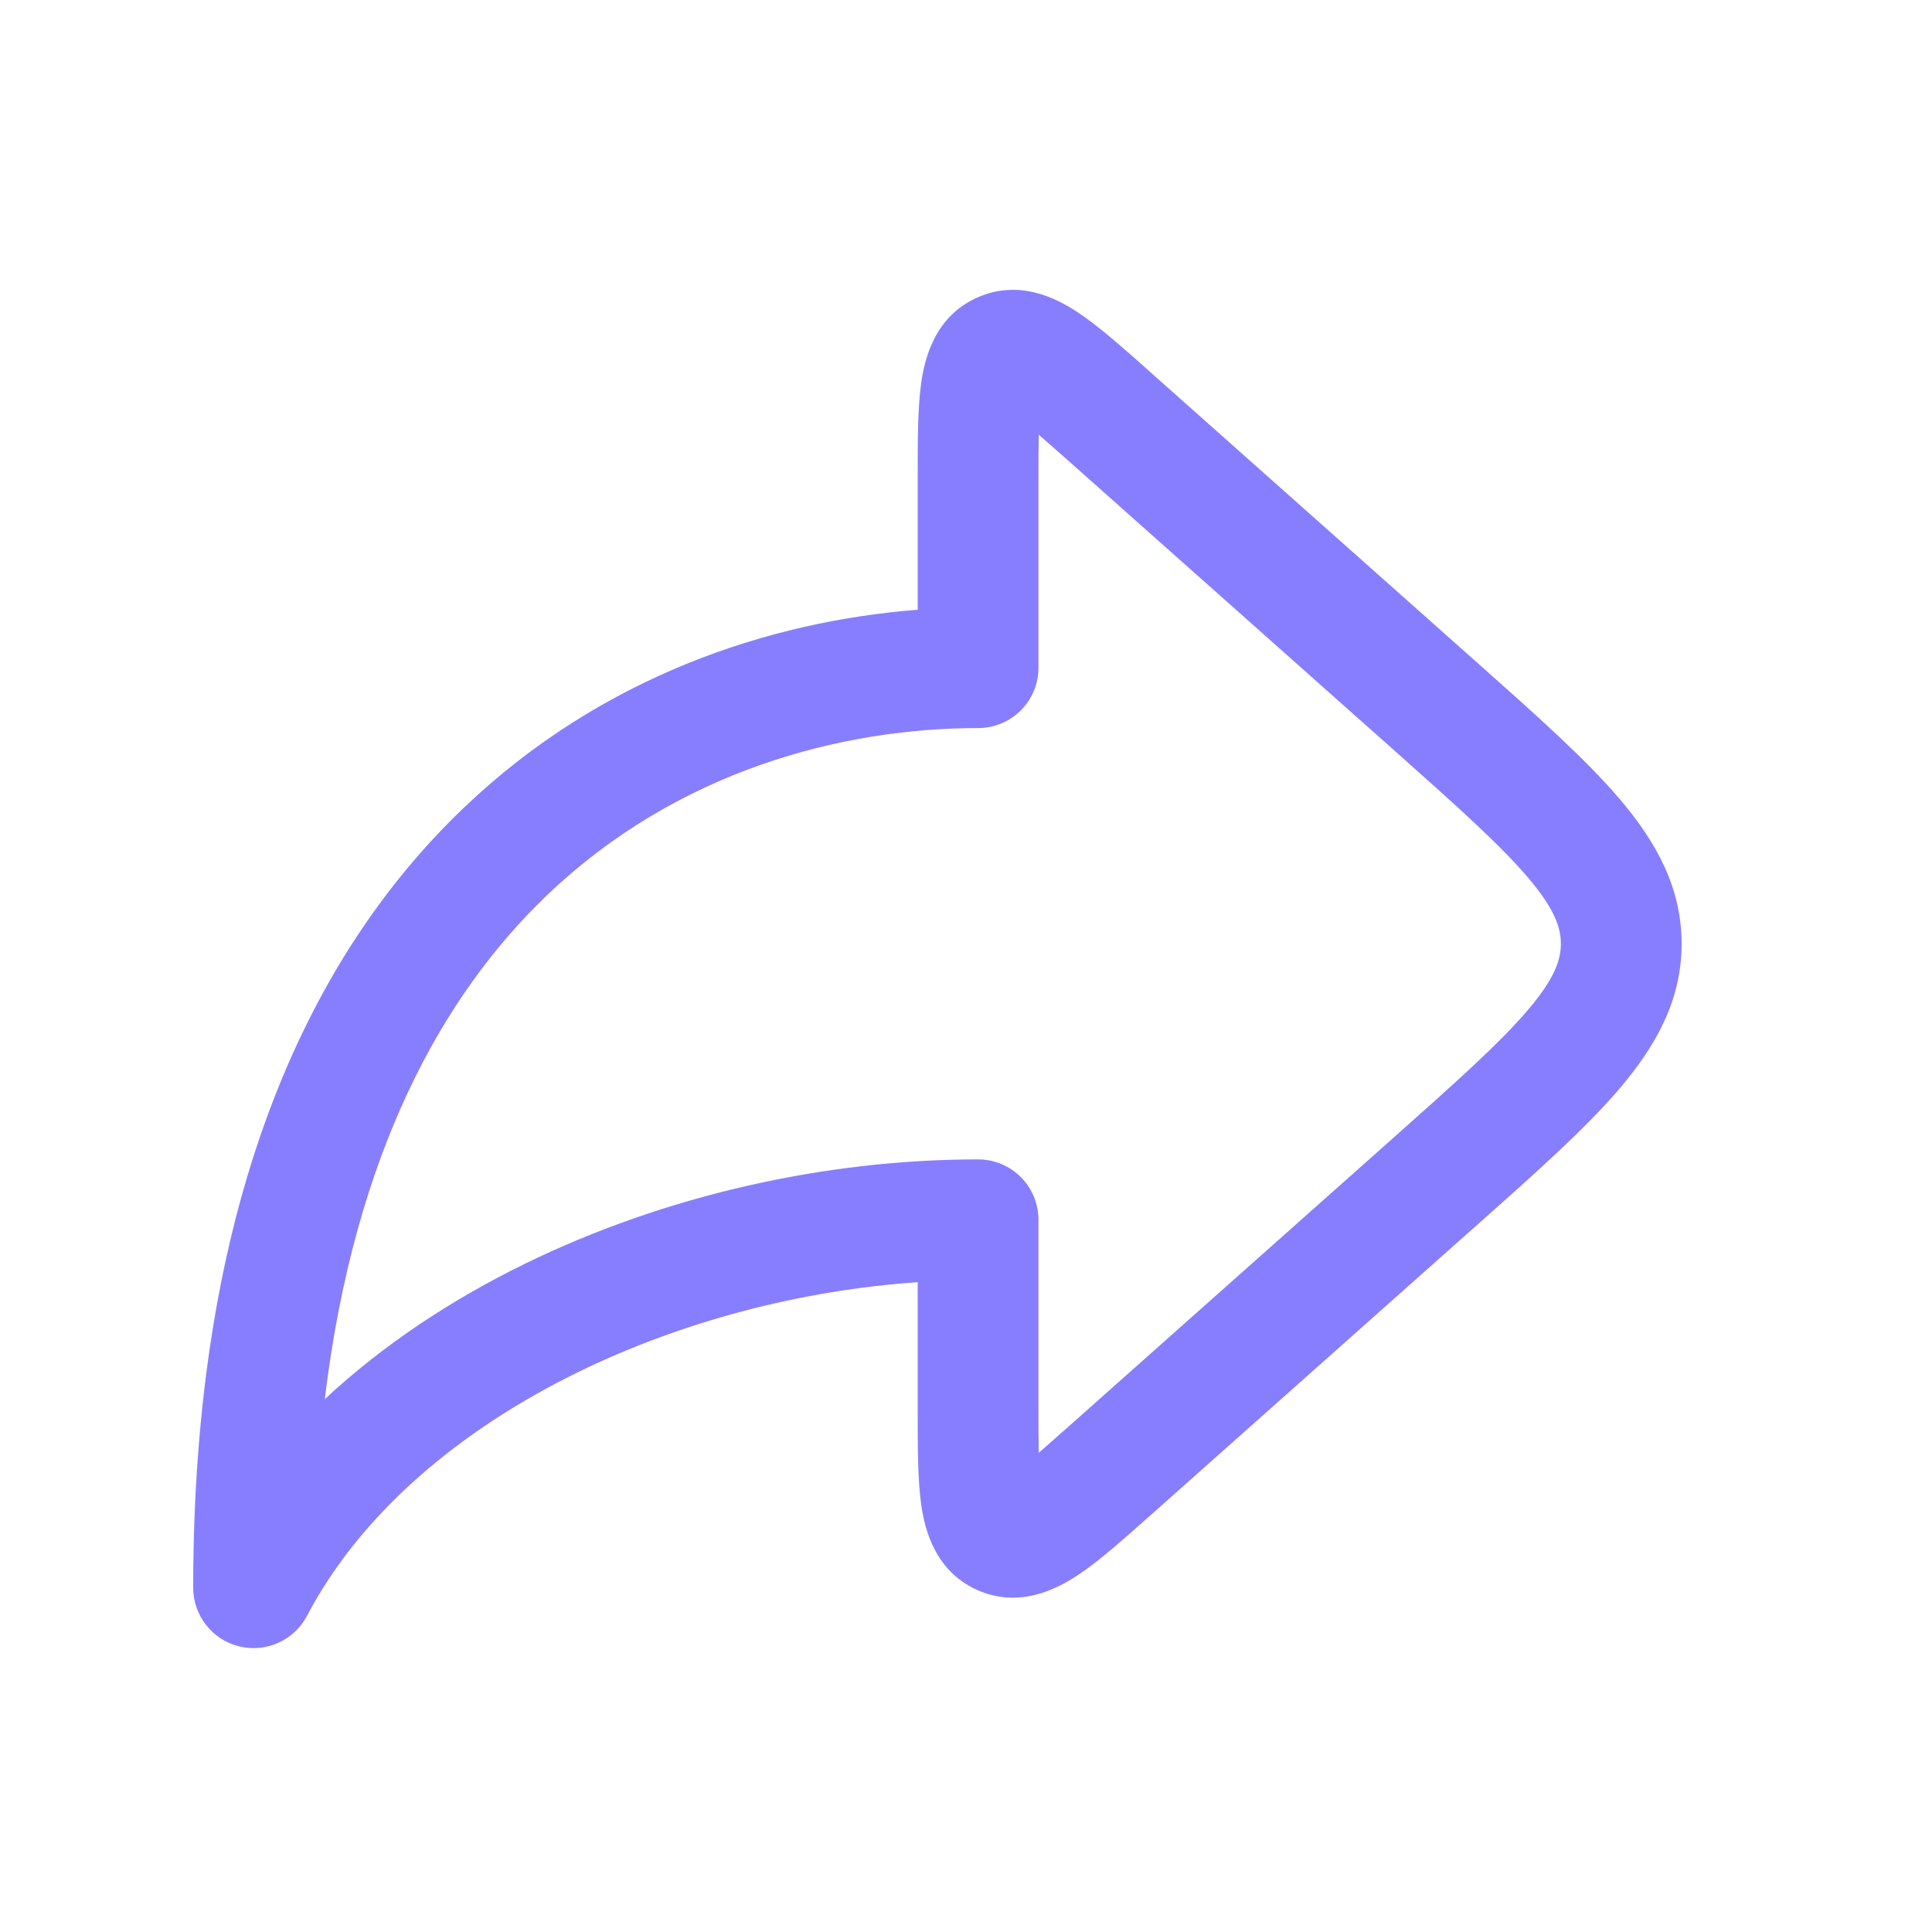
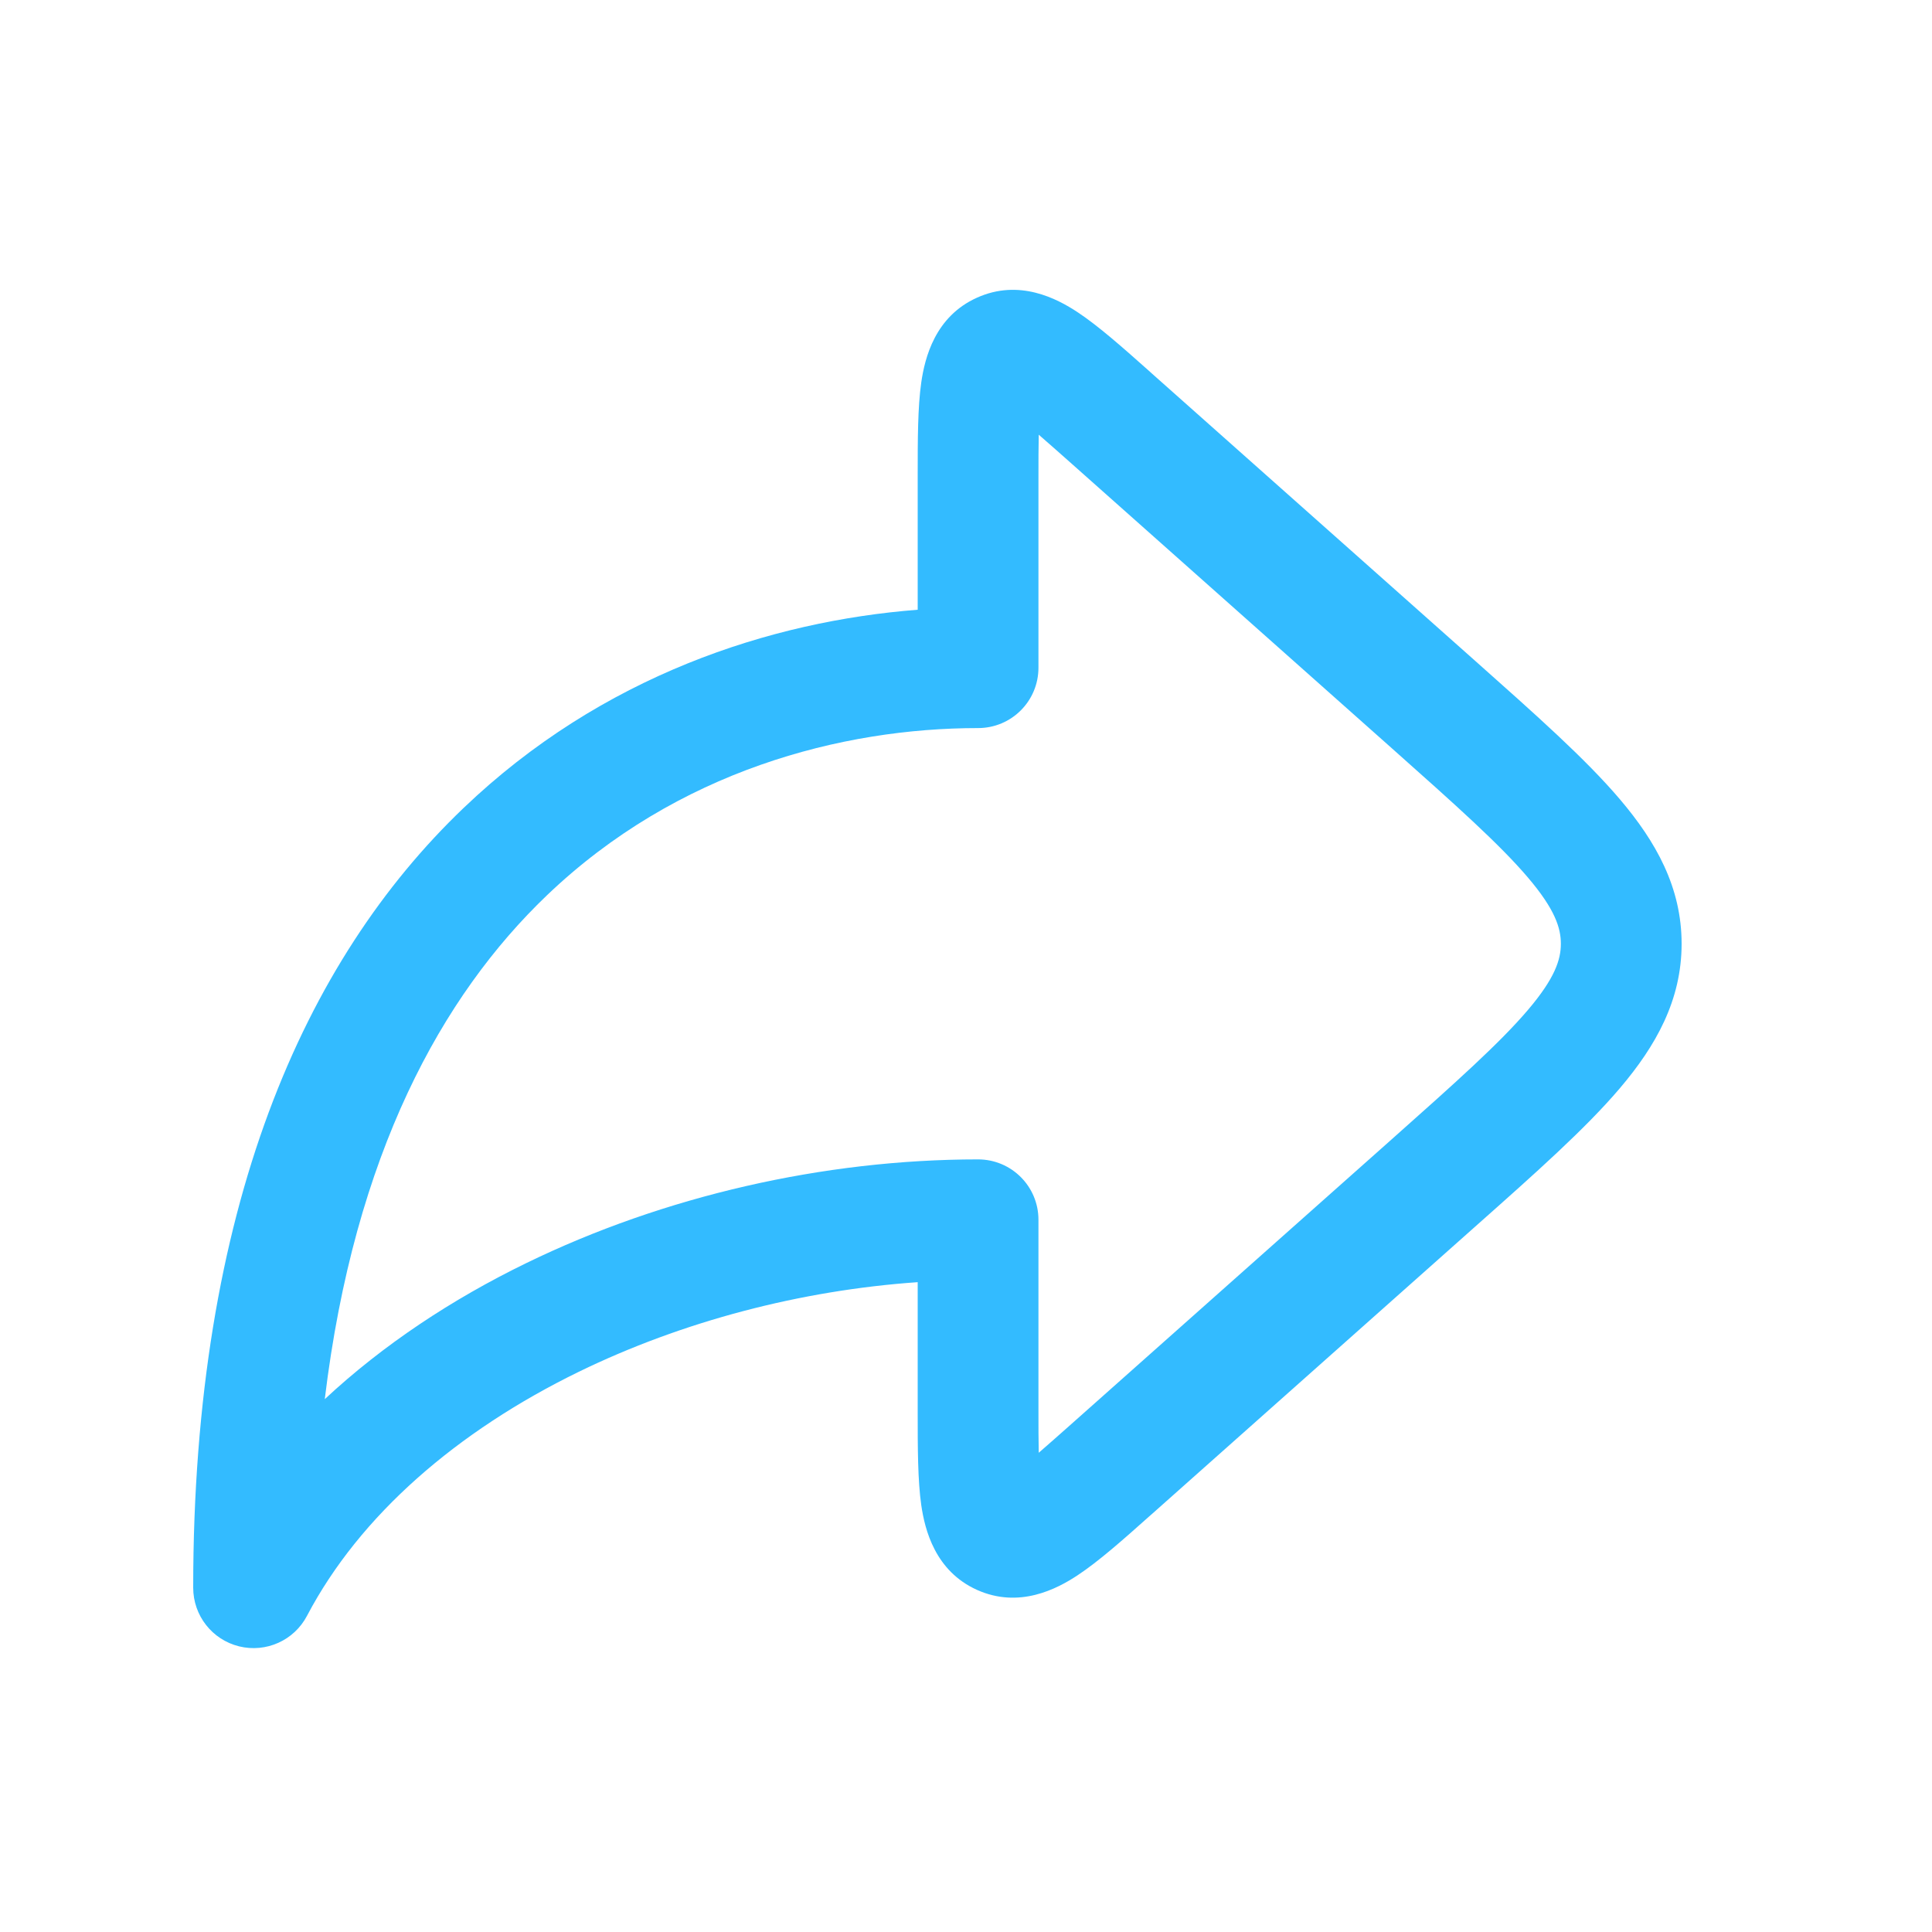
<svg xmlns="http://www.w3.org/2000/svg" width="20" height="20" viewBox="0 0 20 20" fill="none">
-   <path fill-rule="evenodd" clip-rule="evenodd" d="M11.895 3.84C11.906 3.85 11.916 3.859 11.927 3.869L15.272 6.842C15.896 7.397 16.414 7.856 16.769 8.274C17.142 8.713 17.408 9.185 17.408 9.77C17.408 10.354 17.142 10.826 16.769 11.265C16.414 11.683 15.896 12.143 15.272 12.697L11.927 15.671C11.916 15.68 11.906 15.69 11.895 15.699C11.625 15.94 11.372 16.164 11.154 16.308C10.94 16.449 10.551 16.654 10.115 16.459C9.679 16.263 9.574 15.835 9.537 15.582C9.5 15.323 9.5 14.985 9.5 14.624C9.5 14.609 9.5 14.595 9.5 14.581V13.273C8.29 13.357 7.065 13.678 5.993 14.2C4.732 14.815 3.725 15.686 3.178 16.727C3.045 16.981 2.755 17.112 2.475 17.043C2.196 16.974 2 16.724 2 16.436C2 12.502 3.151 9.94 4.797 8.366C6.232 6.993 7.98 6.43 9.5 6.312V4.959C9.5 4.944 9.5 4.93 9.5 4.916C9.5 4.554 9.5 4.216 9.537 3.958C9.574 3.704 9.679 3.276 10.115 3.081C10.551 2.885 10.94 3.09 11.154 3.231C11.372 3.375 11.625 3.6 11.895 3.84ZM10.753 4.5C10.847 4.581 10.959 4.681 11.097 4.803L14.407 7.745C15.075 8.339 15.525 8.741 15.817 9.084C16.097 9.413 16.158 9.606 16.158 9.77C16.158 9.933 16.097 10.126 15.817 10.455C15.525 10.798 15.075 11.2 14.407 11.794L11.097 14.736C10.959 14.858 10.847 14.958 10.753 15.039C10.75 14.915 10.75 14.764 10.75 14.581V12.627C10.75 12.281 10.47 12.002 10.125 12.002C8.531 12.002 6.875 12.38 5.445 13.077C4.679 13.45 3.966 13.921 3.362 14.484C3.669 11.944 4.577 10.306 5.661 9.269C7.011 7.977 8.717 7.537 10.125 7.537C10.47 7.537 10.75 7.258 10.75 6.912V4.959C10.75 4.775 10.75 4.624 10.753 4.5Z" fill="#877EFF" />
+   <path fill-rule="evenodd" clip-rule="evenodd" d="M11.895 3.84C11.906 3.85 11.916 3.859 11.927 3.869L15.272 6.842C15.896 7.397 16.414 7.856 16.769 8.274C17.142 8.713 17.408 9.185 17.408 9.77C17.408 10.354 17.142 10.826 16.769 11.265C16.414 11.683 15.896 12.143 15.272 12.697L11.927 15.671C11.916 15.68 11.906 15.69 11.895 15.699C11.625 15.94 11.372 16.164 11.154 16.308C10.94 16.449 10.551 16.654 10.115 16.459C9.679 16.263 9.574 15.835 9.537 15.582C9.5 15.323 9.5 14.985 9.5 14.624C9.5 14.609 9.5 14.595 9.5 14.581V13.273C8.29 13.357 7.065 13.678 5.993 14.2C4.732 14.815 3.725 15.686 3.178 16.727C3.045 16.981 2.755 17.112 2.475 17.043C2.196 16.974 2 16.724 2 16.436C2 12.502 3.151 9.94 4.797 8.366C6.232 6.993 7.98 6.43 9.5 6.312V4.959C9.5 4.944 9.5 4.93 9.5 4.916C9.5 4.554 9.5 4.216 9.537 3.958C9.574 3.704 9.679 3.276 10.115 3.081C10.551 2.885 10.94 3.09 11.154 3.231C11.372 3.375 11.625 3.6 11.895 3.84ZM10.753 4.5C10.847 4.581 10.959 4.681 11.097 4.803L14.407 7.745C15.075 8.339 15.525 8.741 15.817 9.084C16.097 9.413 16.158 9.606 16.158 9.77C16.158 9.933 16.097 10.126 15.817 10.455C15.525 10.798 15.075 11.2 14.407 11.794L11.097 14.736C10.959 14.858 10.847 14.958 10.753 15.039C10.75 14.915 10.75 14.764 10.75 14.581V12.627C10.75 12.281 10.47 12.002 10.125 12.002C8.531 12.002 6.875 12.38 5.445 13.077C4.679 13.45 3.966 13.921 3.362 14.484C3.669 11.944 4.577 10.306 5.661 9.269C7.011 7.977 8.717 7.537 10.125 7.537C10.47 7.537 10.75 7.258 10.75 6.912V4.959C10.75 4.775 10.75 4.624 10.753 4.5Z" fill="#33bbff" />
</svg>
